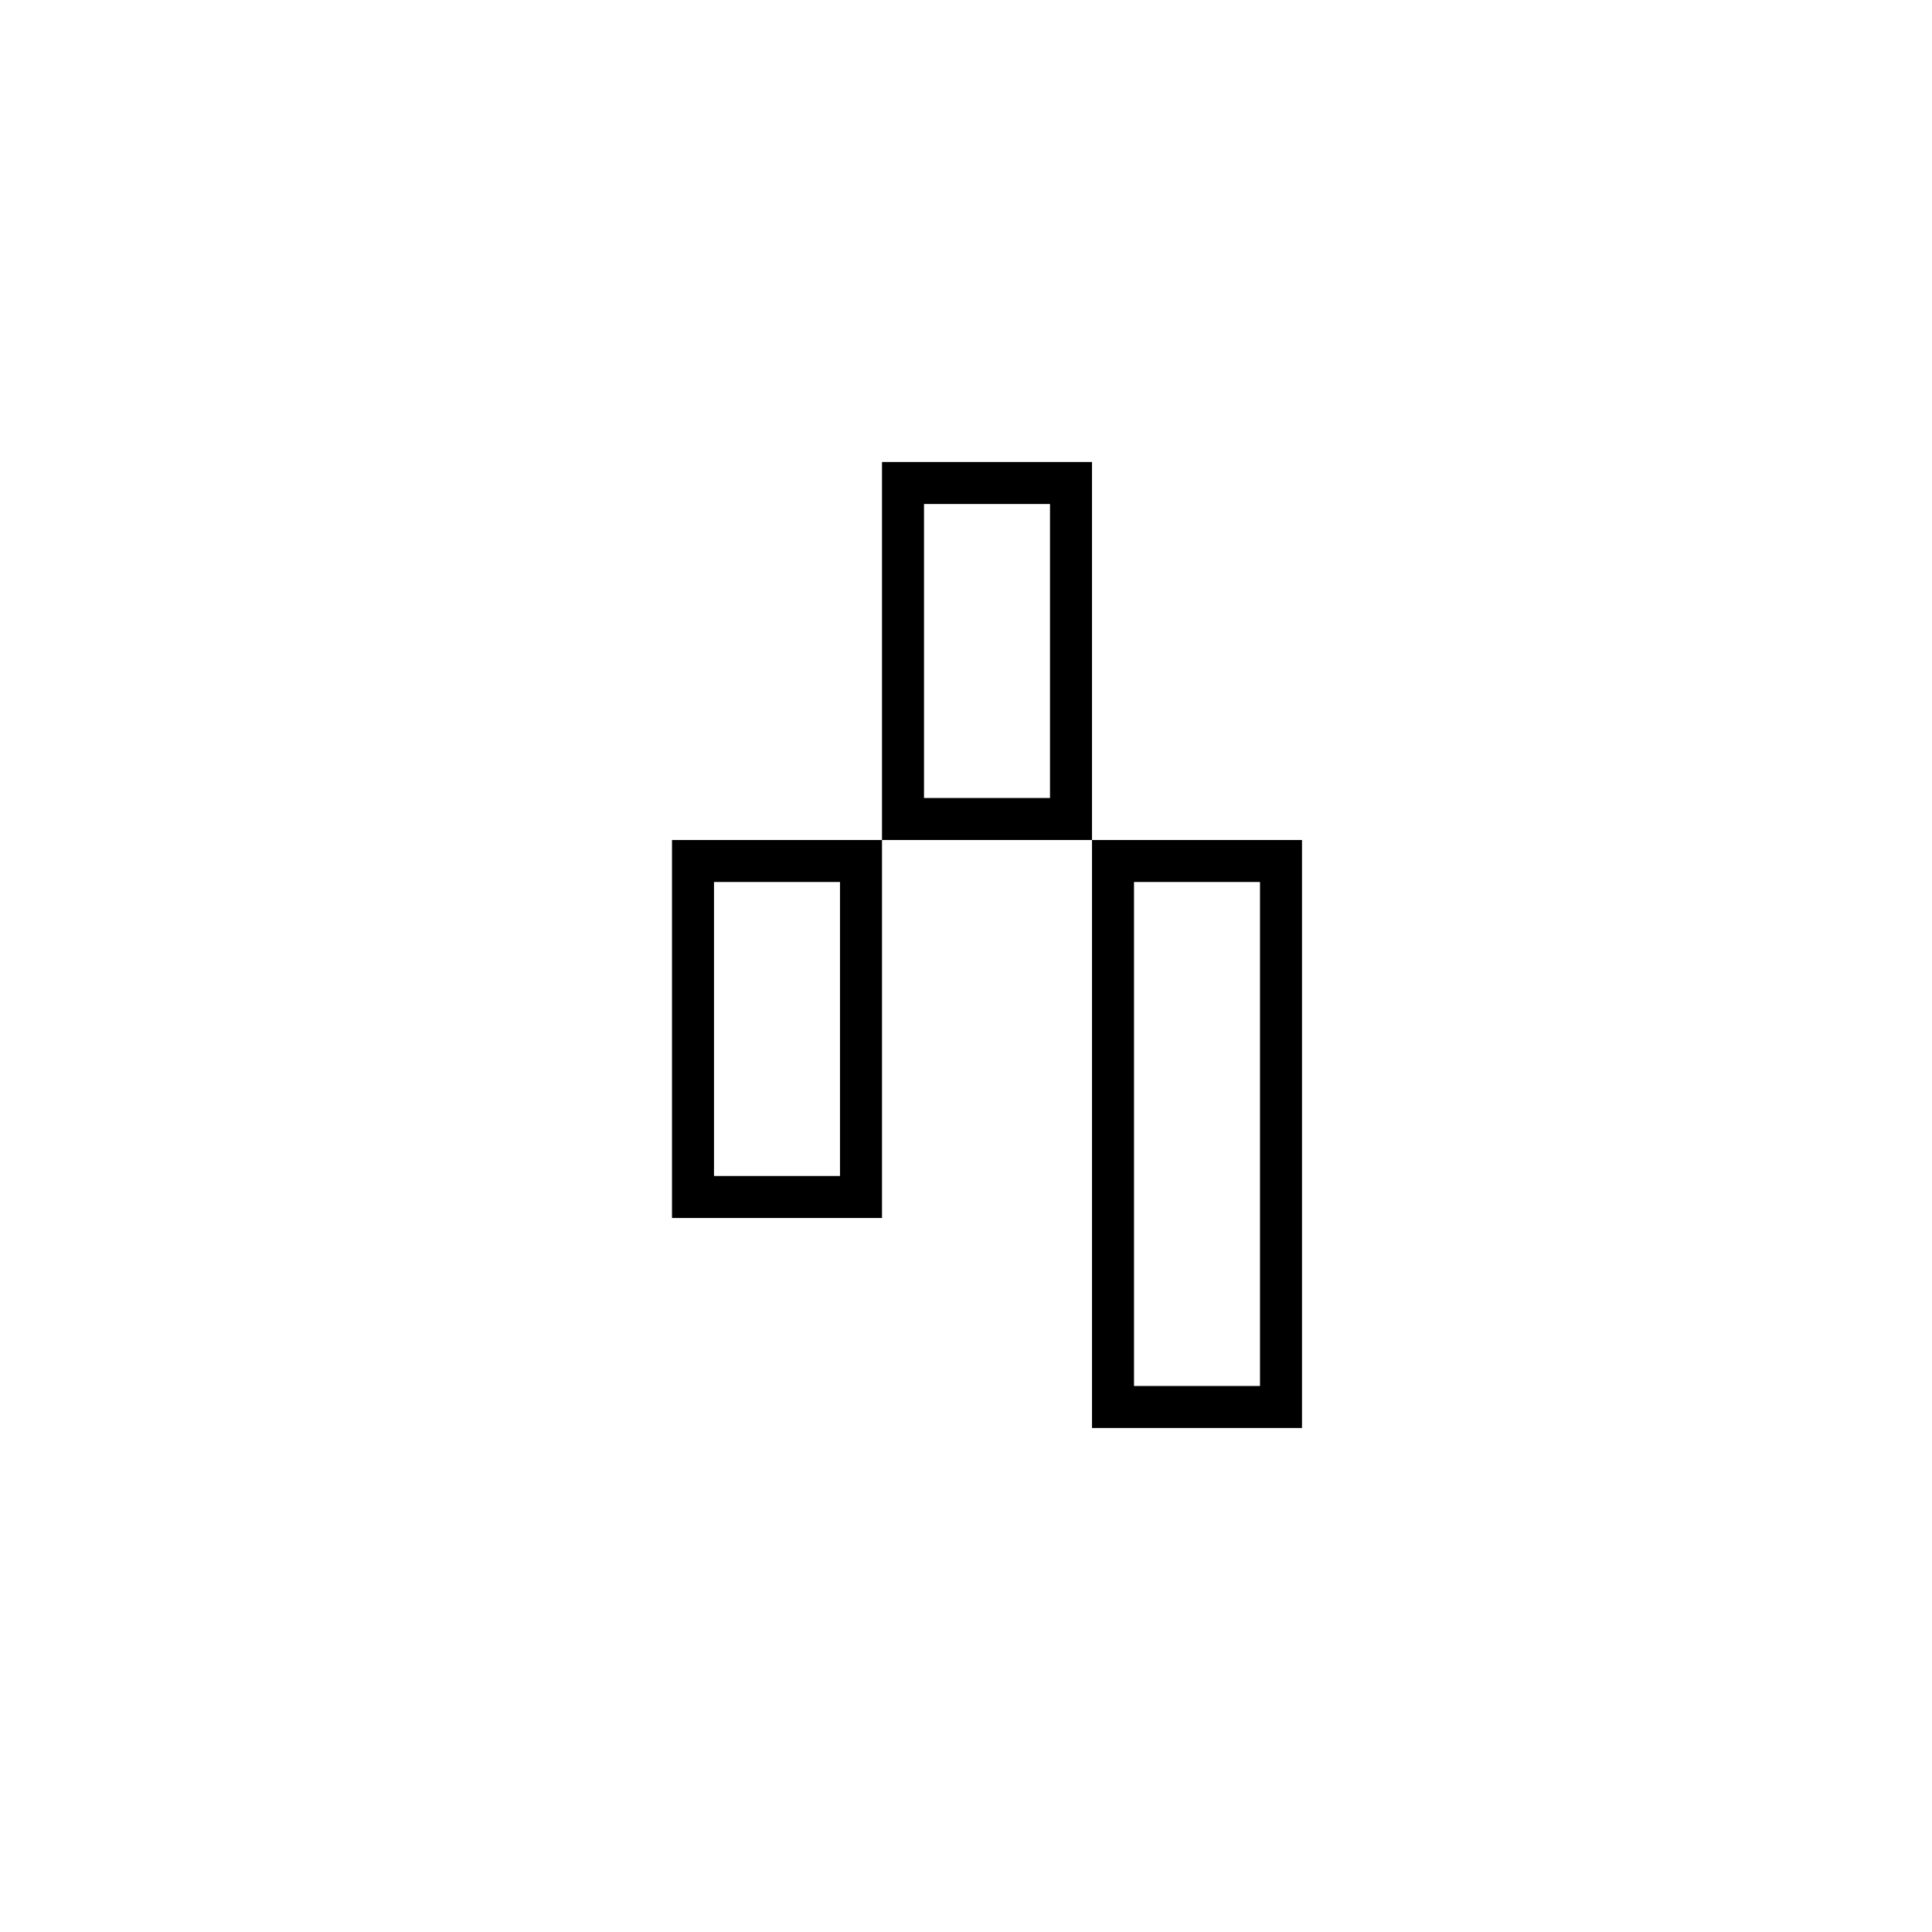
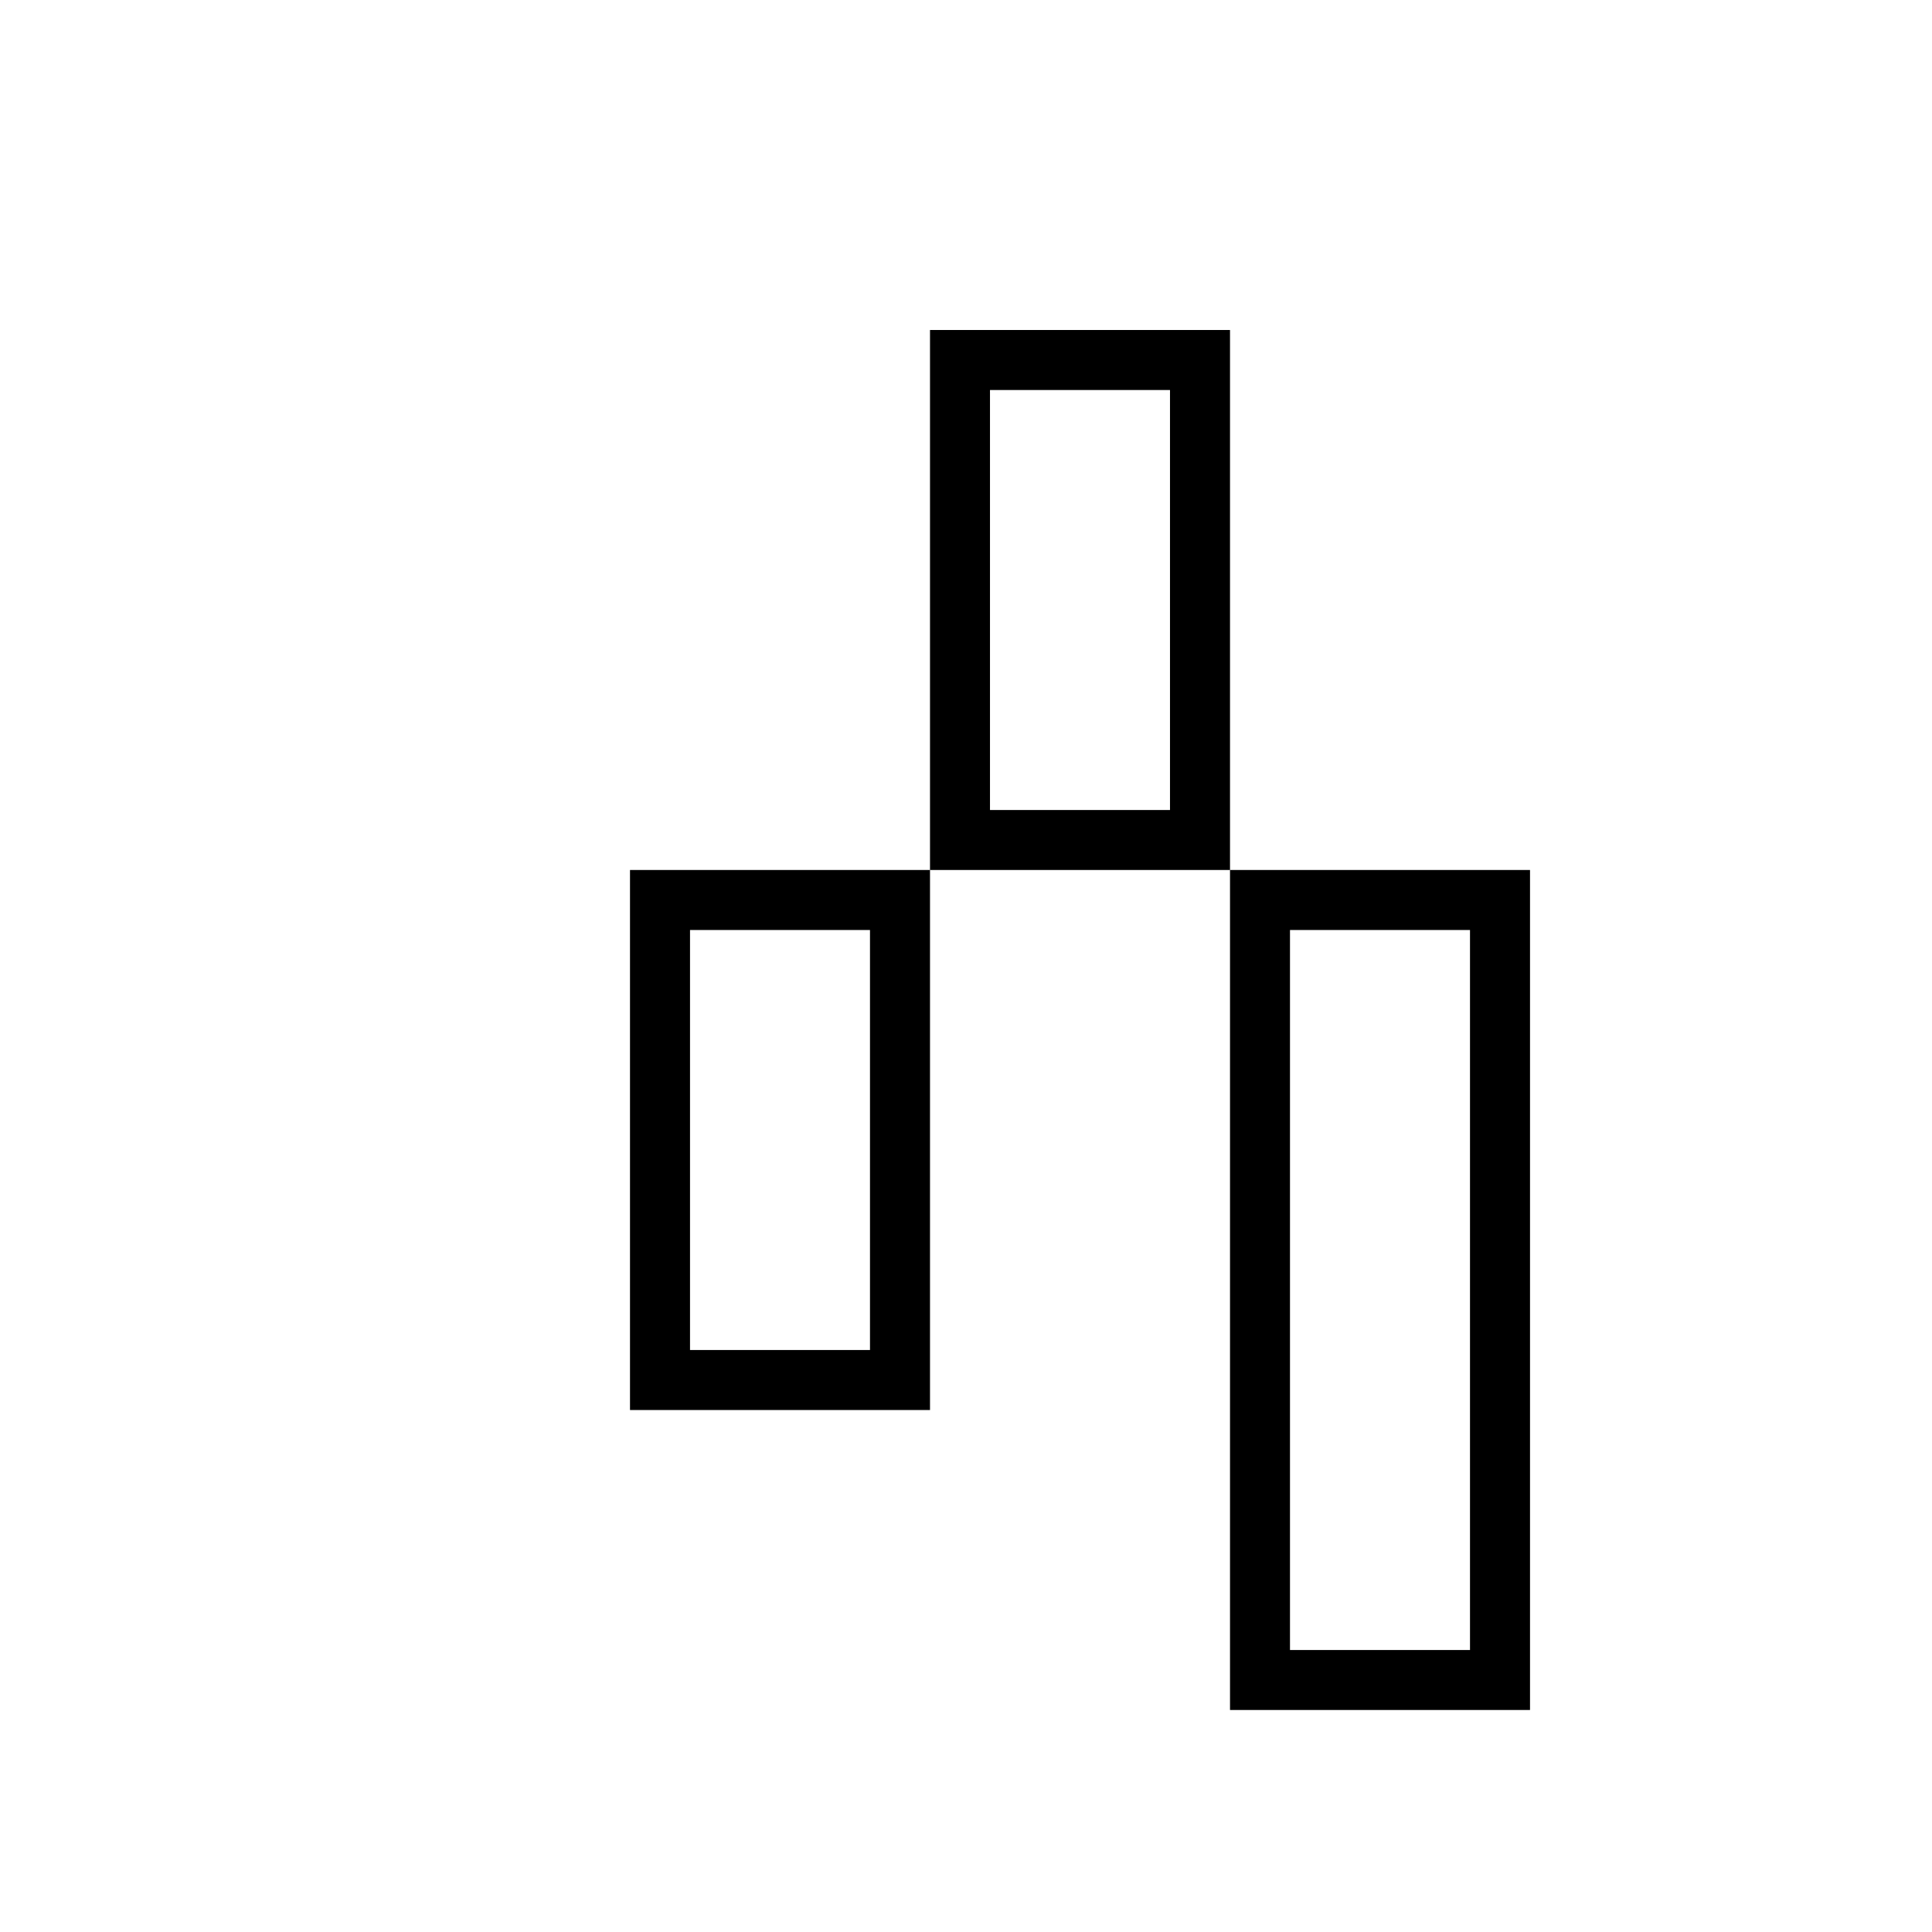
<svg xmlns="http://www.w3.org/2000/svg" width="46" height="46" viewBox="0 0 46 46" fill="none">
  <rect width="46" height="46" fill="white" />
-   <path d="M27 33H30V21H27V33ZM26 20H31V34H26V20ZM22 12V19H25V12H22ZM21 11H26V20H21V11ZM17 28H20V21H17V28ZM16 20H21V29H16V20Z" fill="black" />
+   <path d="M30.714 39.286H35V22.143H30.714V39.286ZM29.286 20.714H36.429V40.714H29.286V20.714ZM23.571 9.286V19.286H27.857V9.286H23.571ZM22.143 7.857H29.286V20.714H22.143V7.857ZM16.429 32.143H20.714V22.143H16.429V32.143ZM15 20.714H22.143V33.572H15V20.714Z" fill="black" />
</svg>
